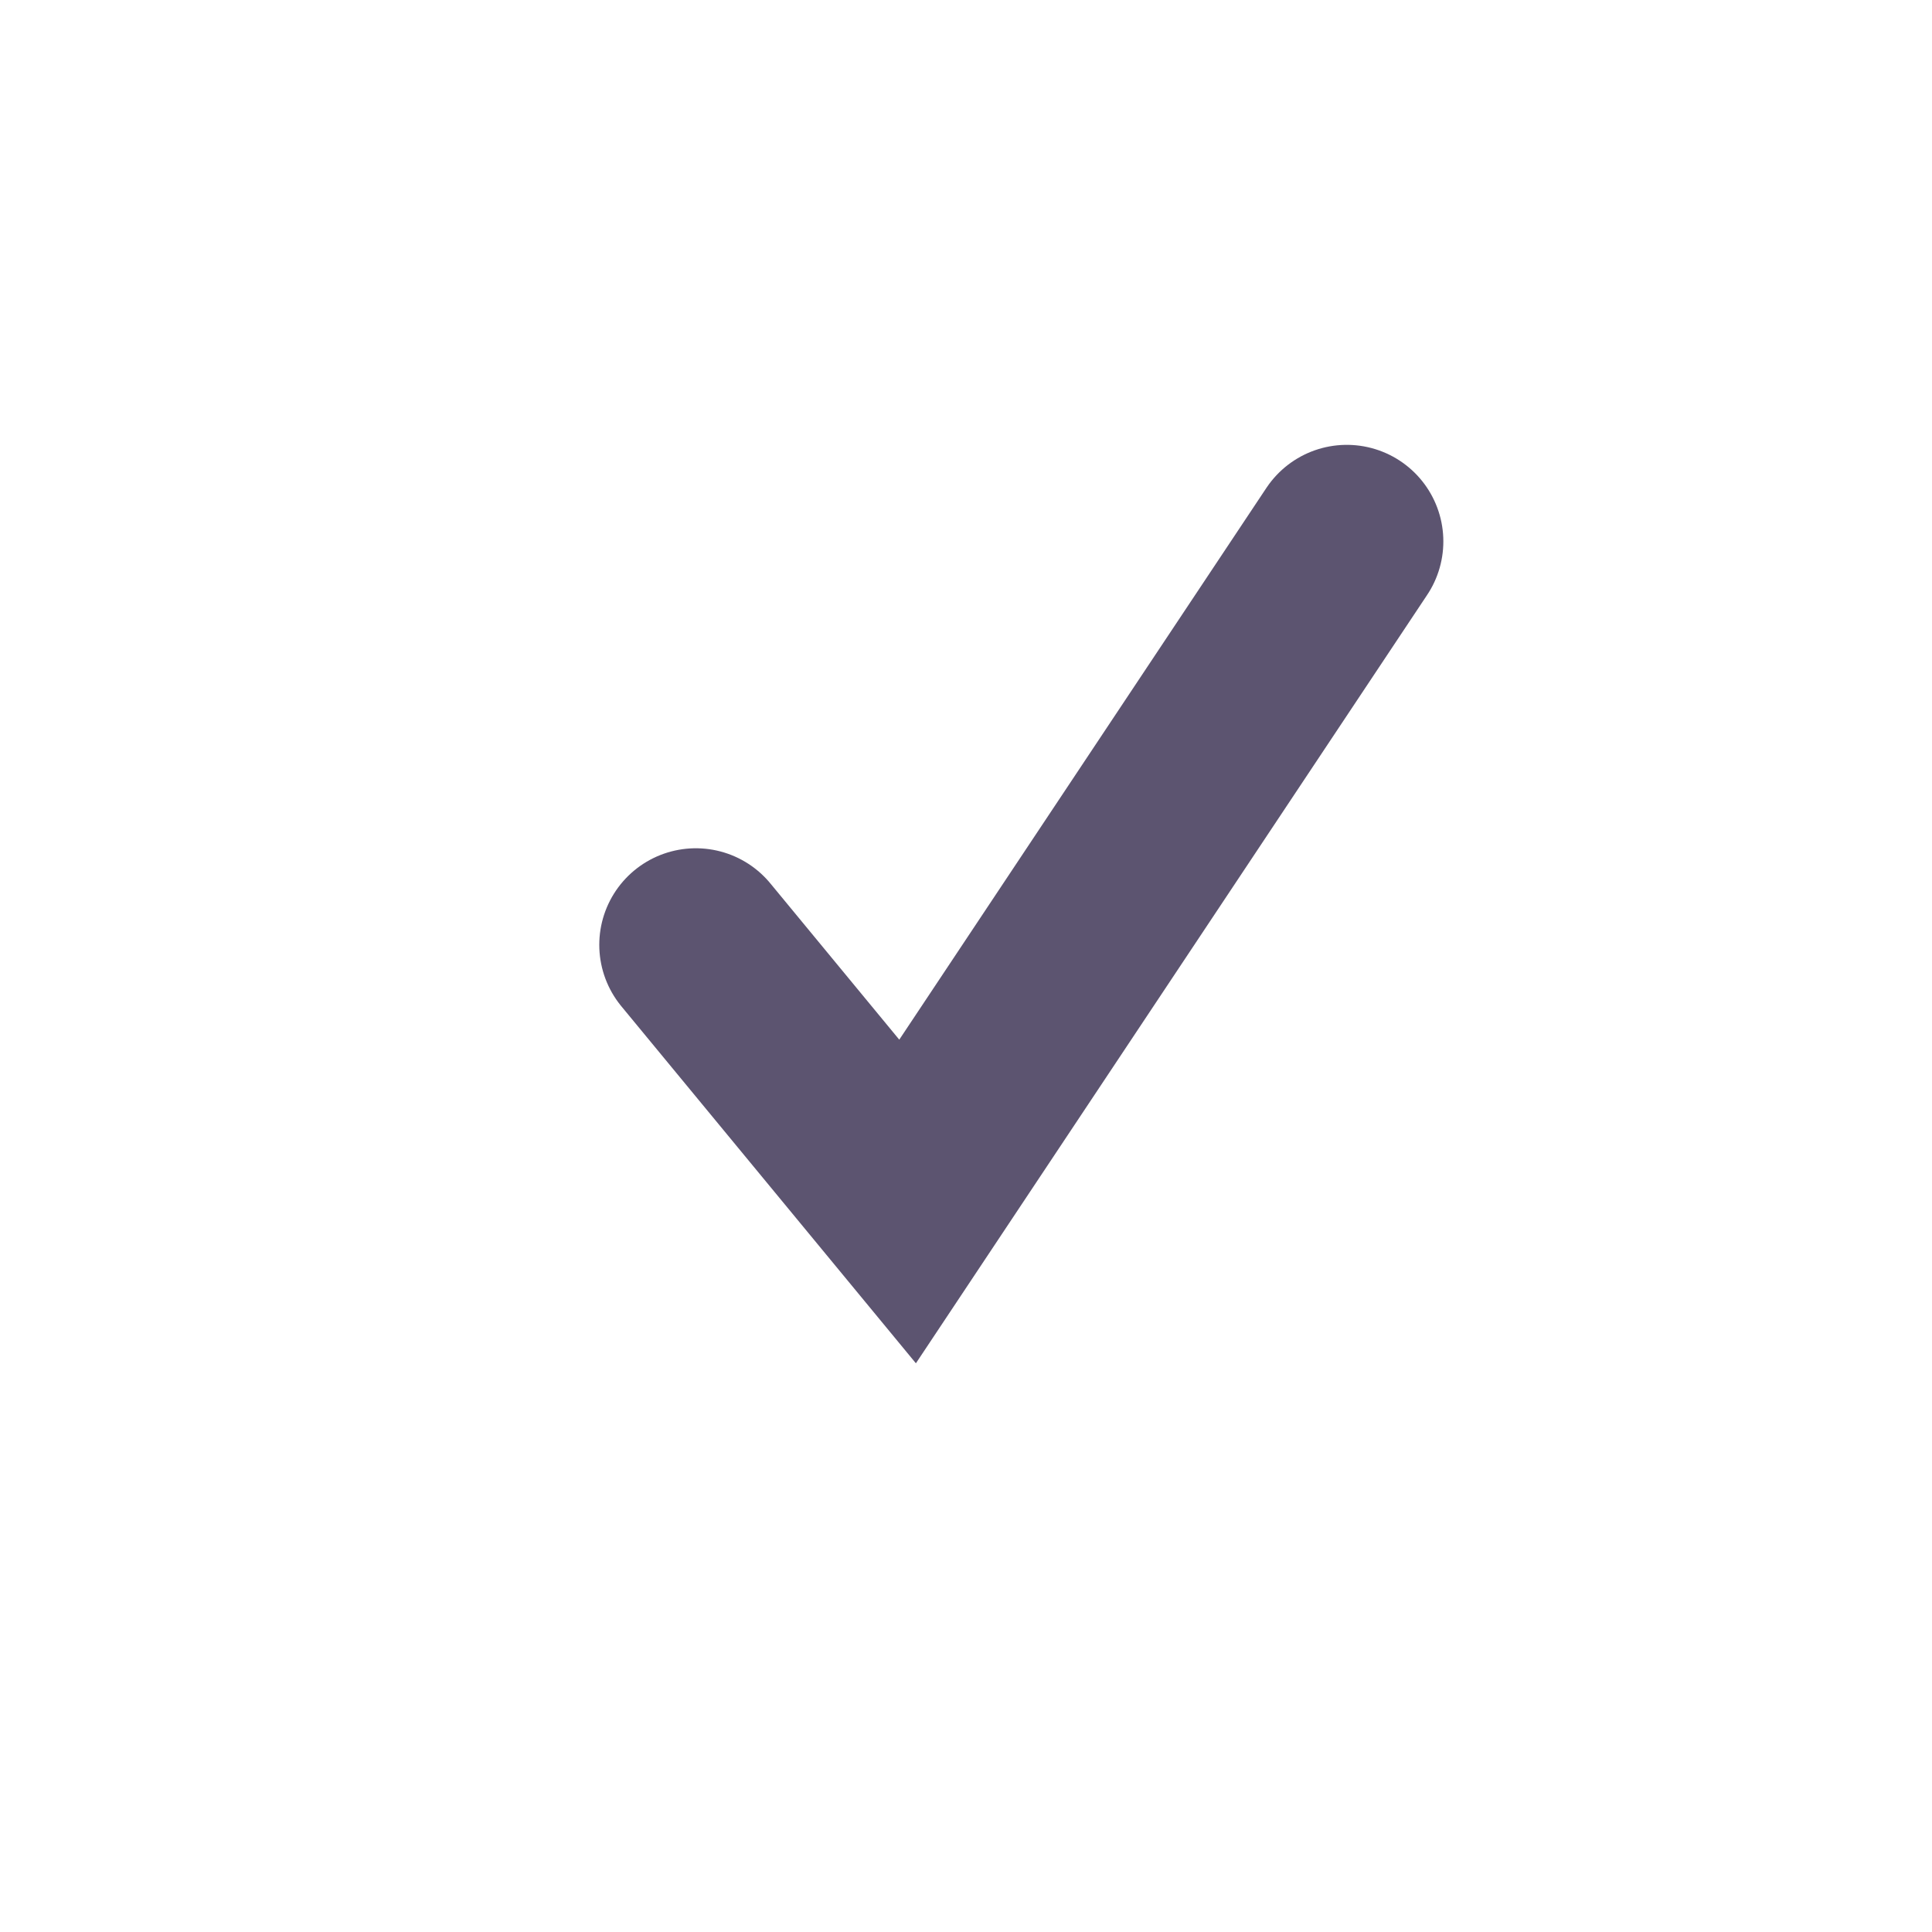
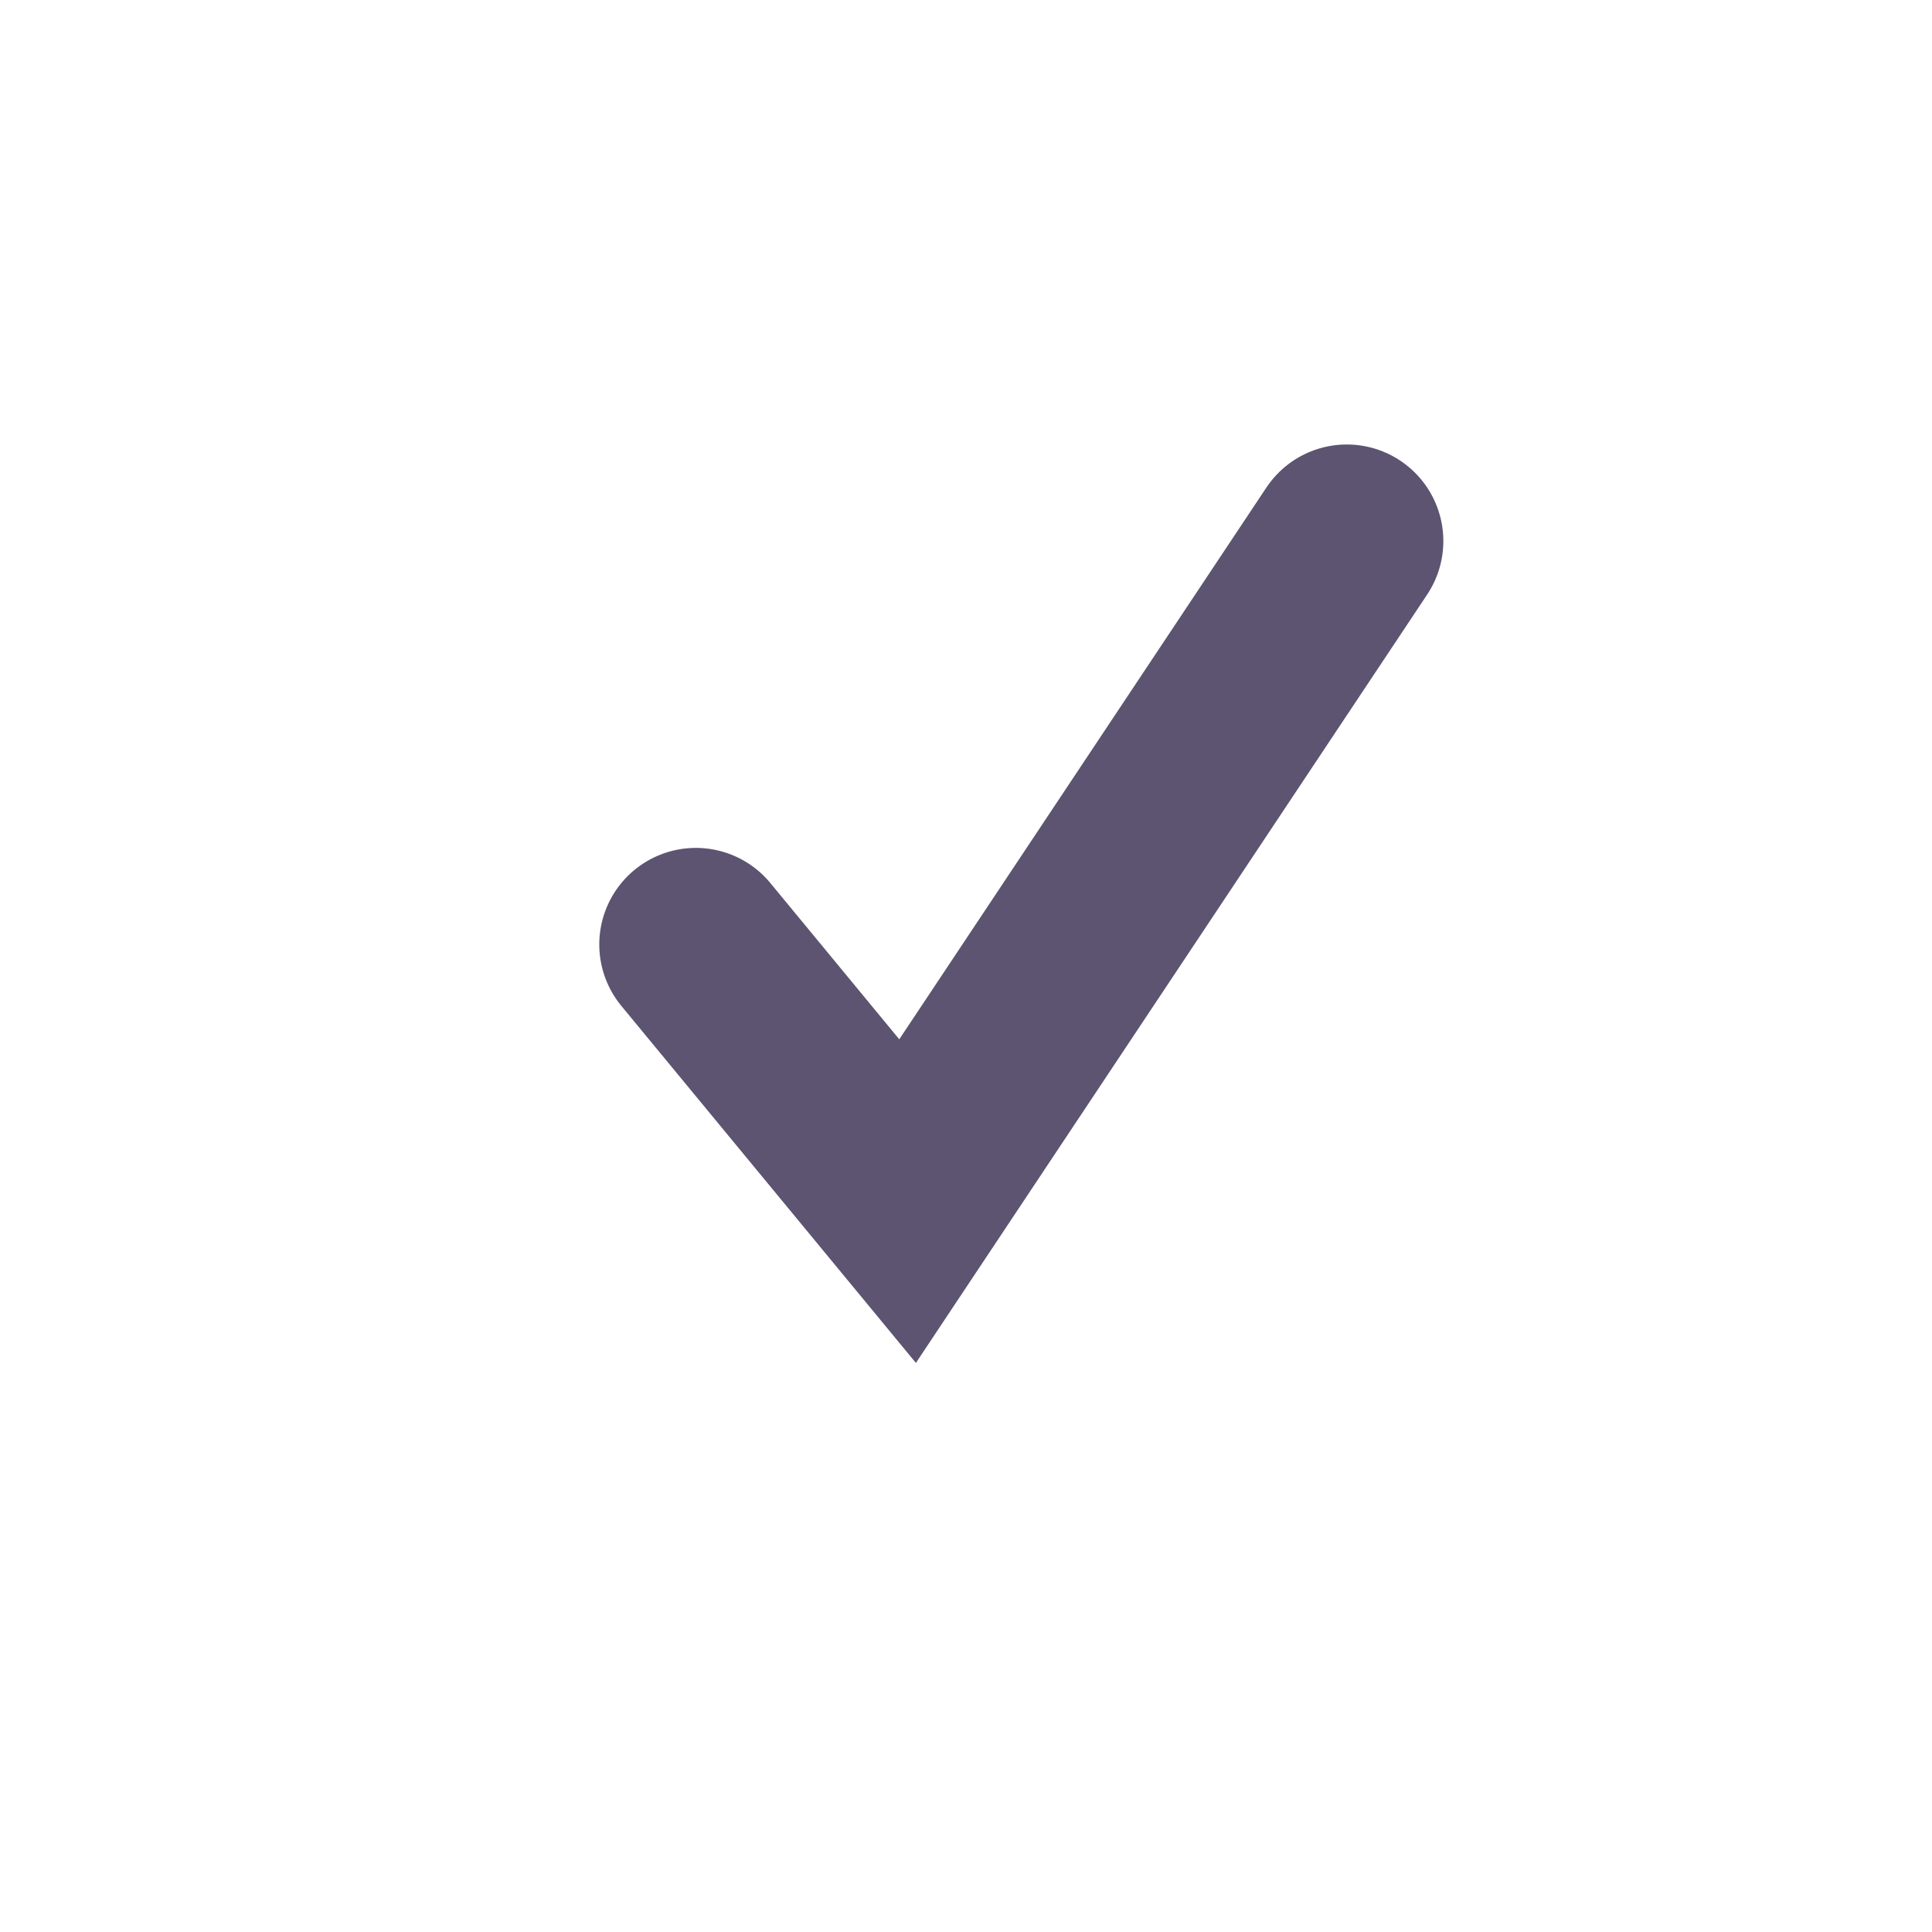
- <svg xmlns="http://www.w3.org/2000/svg" width="20" height="20" viewBox="0 0 5.292 5.292" version="1.1" id="svg28291">
-   <defs id="defs28285" />
-   <g id="layer1">
-     <path style="fill:none;stroke:#5c5470;stroke-width:0.529;stroke-linecap:round;stroke-linejoin:miter;stroke-miterlimit:4;stroke-dasharray:none;stroke-opacity:1" d="M 1.906,2.588 2.486,3.291 3.689,1.483" id="path973" />
-   </g>
+ <svg xmlns="http://www.w3.org/2000/svg" width="20" height="20" version="1.1" viewBox="0 0 5.292 5.292">
+   <path d="m1.906 2.587 0.58 0.703 1.203-1.808" fill="none" stroke="#5c5470" stroke-linecap="round" stroke-width=".529" />
</svg>
